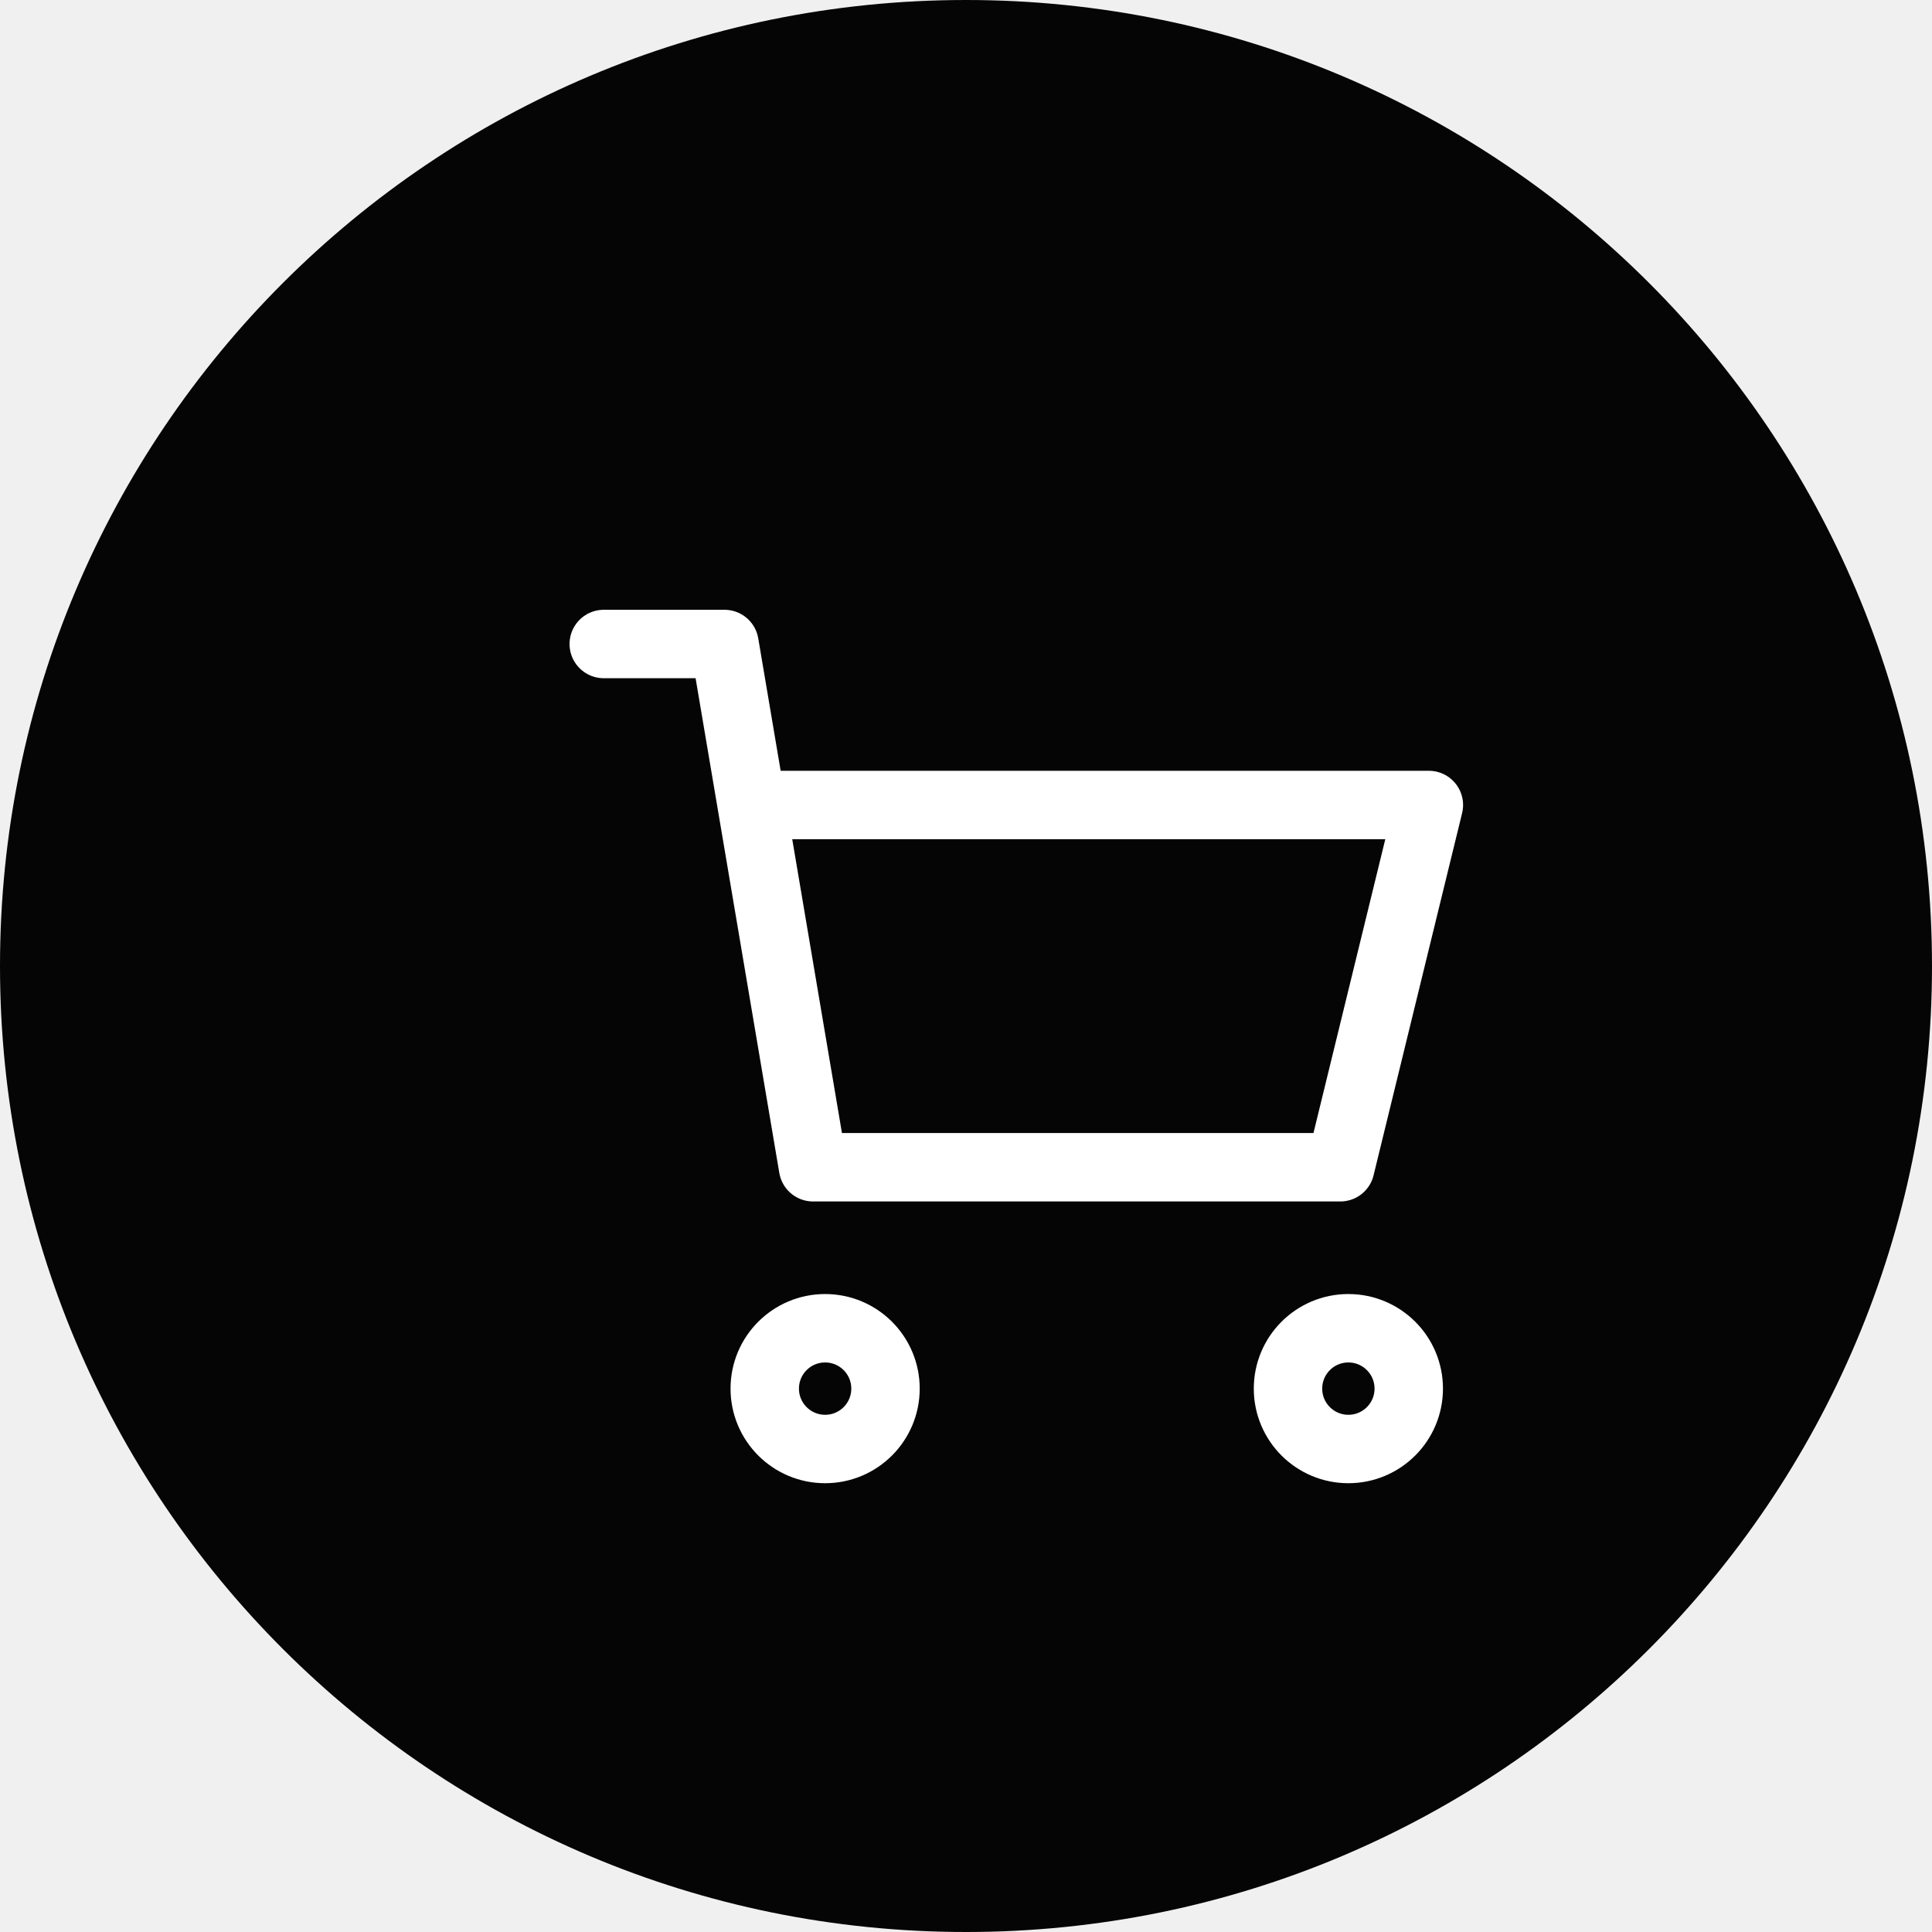
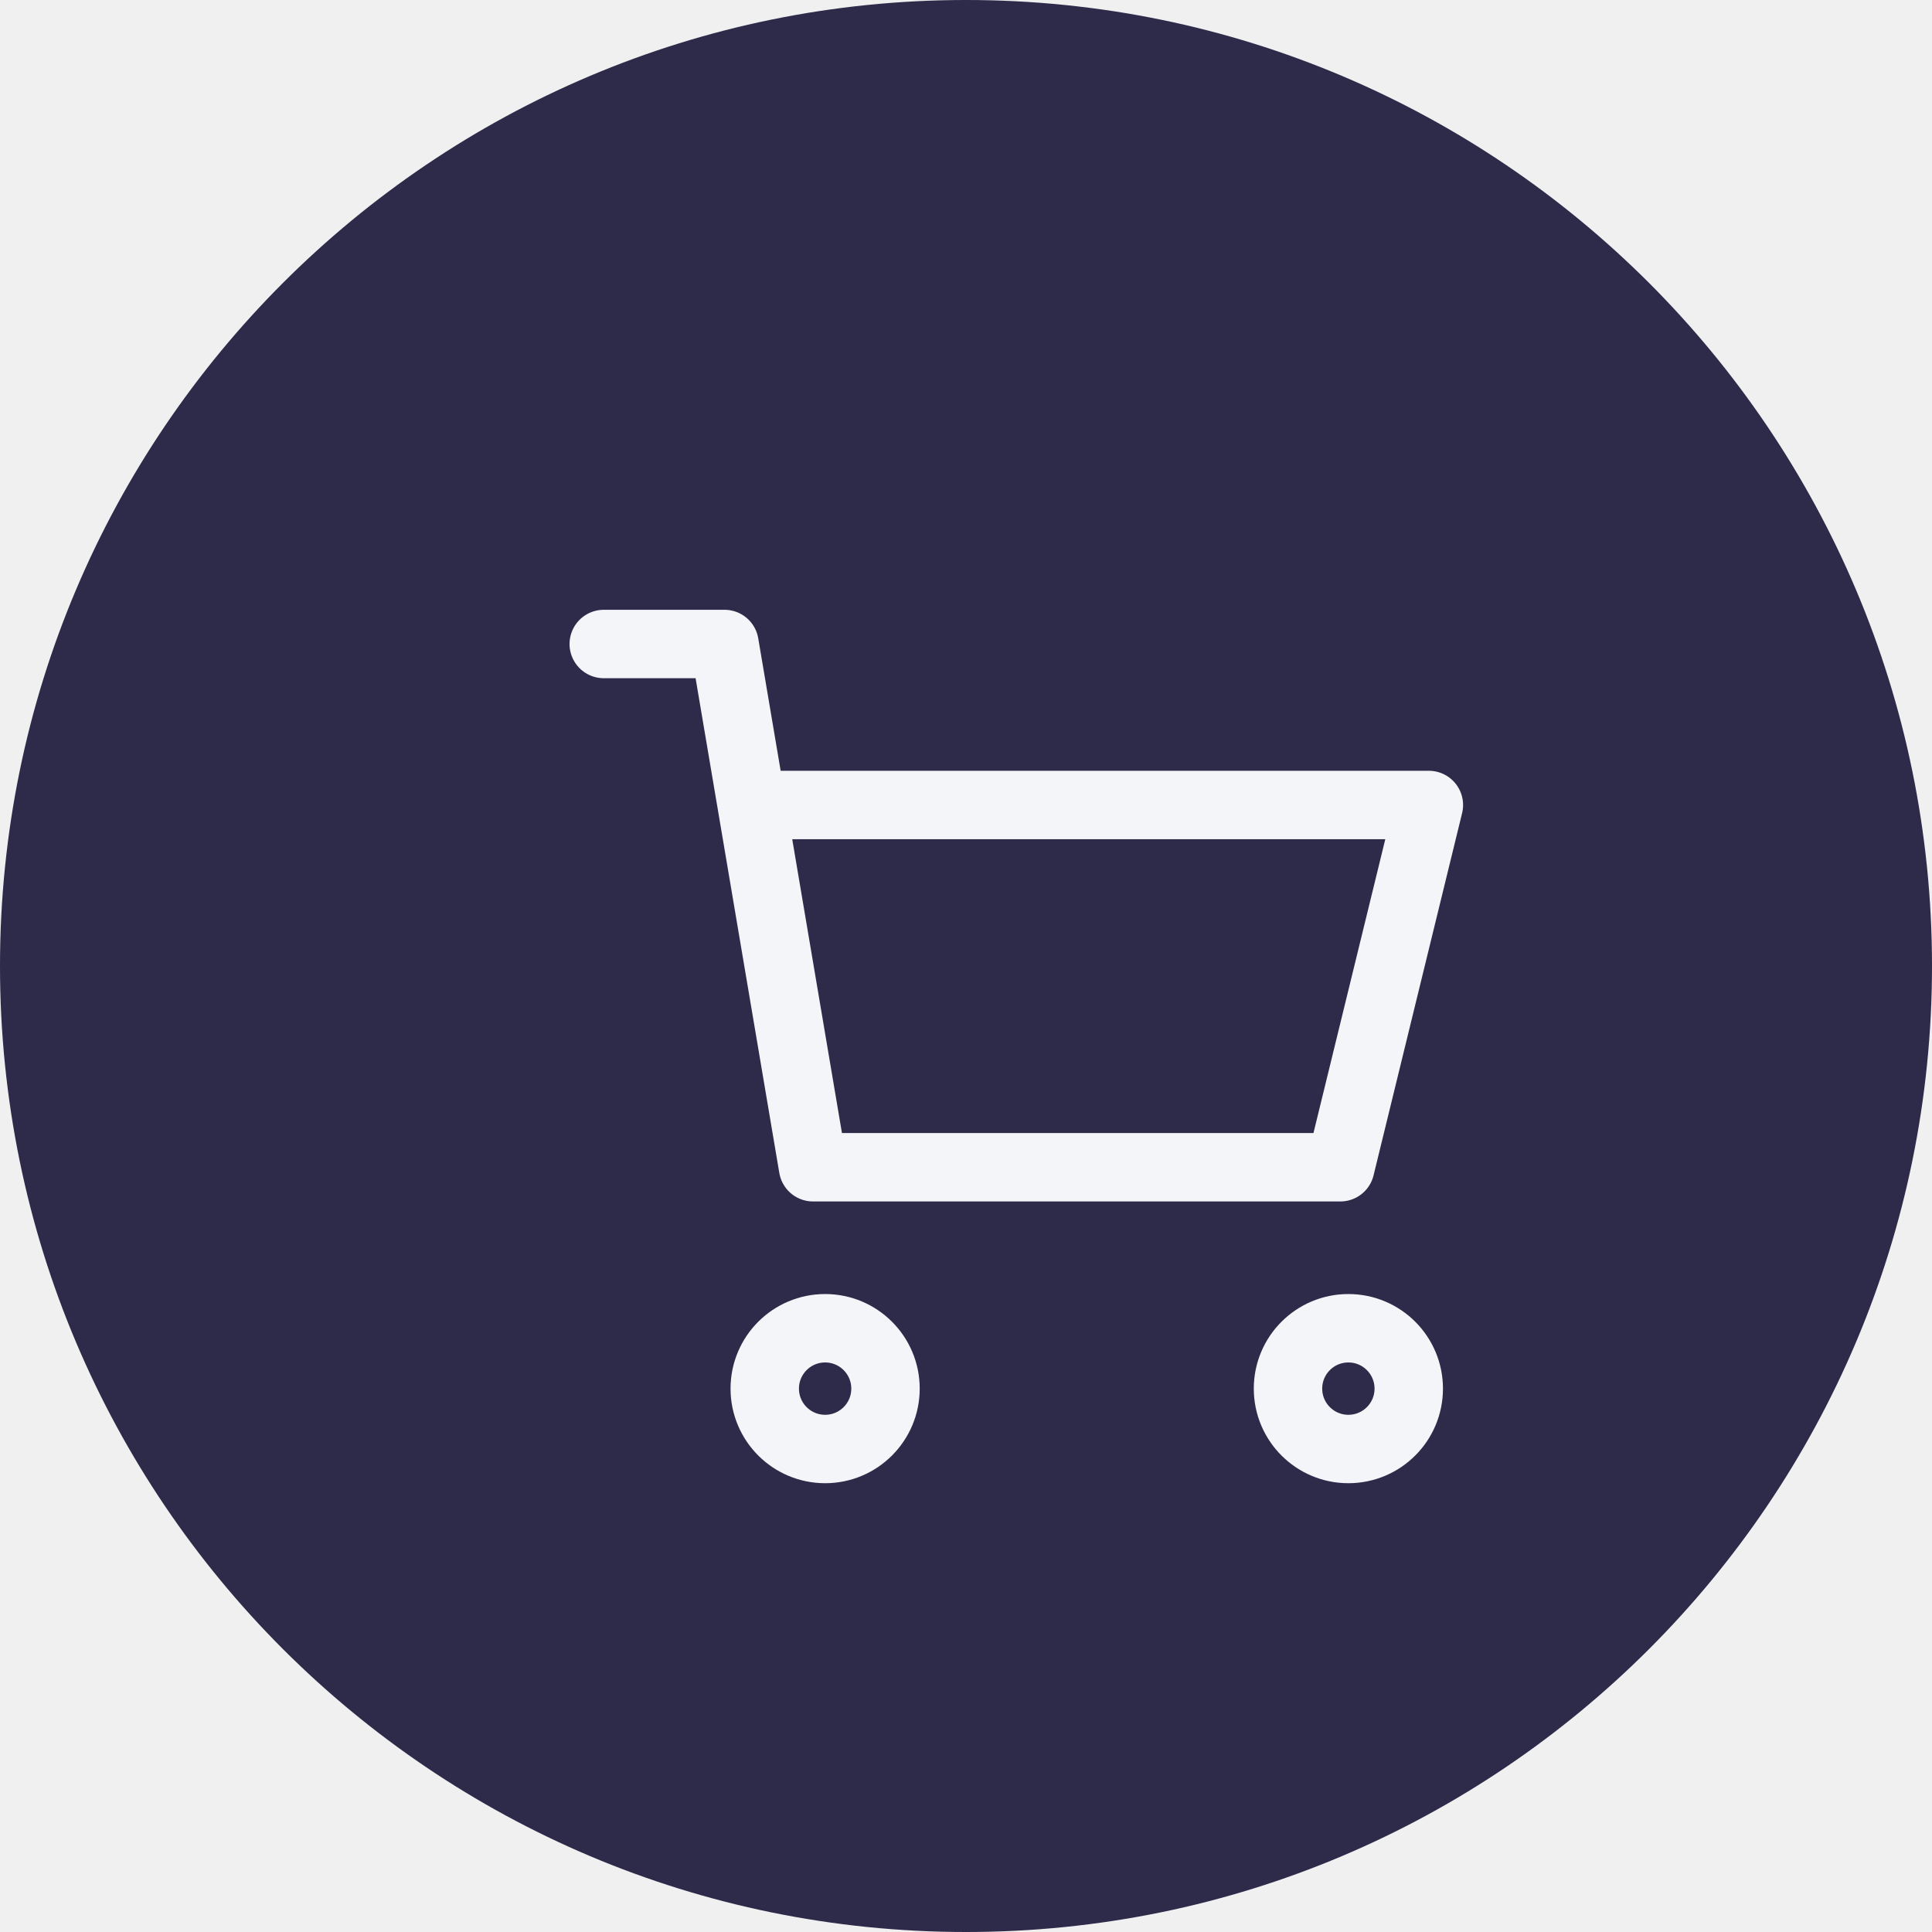
<svg xmlns="http://www.w3.org/2000/svg" viewBox="0 0 48 48" fill="none">
-   <circle cx="24" cy="24" r="24" fill="#050505" />
-   <path d="M15 16h3l2.2 13h13.1l2.2-9H19.2M22 34.5a1.5 1.5 0 1 1-3 0 1.5 1.5 0 0 1 3 0Zm13 0a1.5 1.5 0 1 1-3 0 1.5 1.5 0 0 1 3 0Z" stroke="#fff" stroke-width="1.7" stroke-linecap="round" stroke-linejoin="round" />
+   <circle cx="24" cy="24" r="24" fill="#2D2A4A" />
+   <path d="M15 16h3l2.2 13h13.1l2.2-9H19.2M22 34.5a1.5 1.5 0 1 1-3 0 1.5 1.5 0 0 1 3 0Zm13 0a1.5 1.5 0 1 1-3 0 1.5 1.5 0 0 1 3 0Z" stroke="#F4F5F8" stroke-width="1.7" stroke-linecap="round" stroke-linejoin="round" />
</svg>
